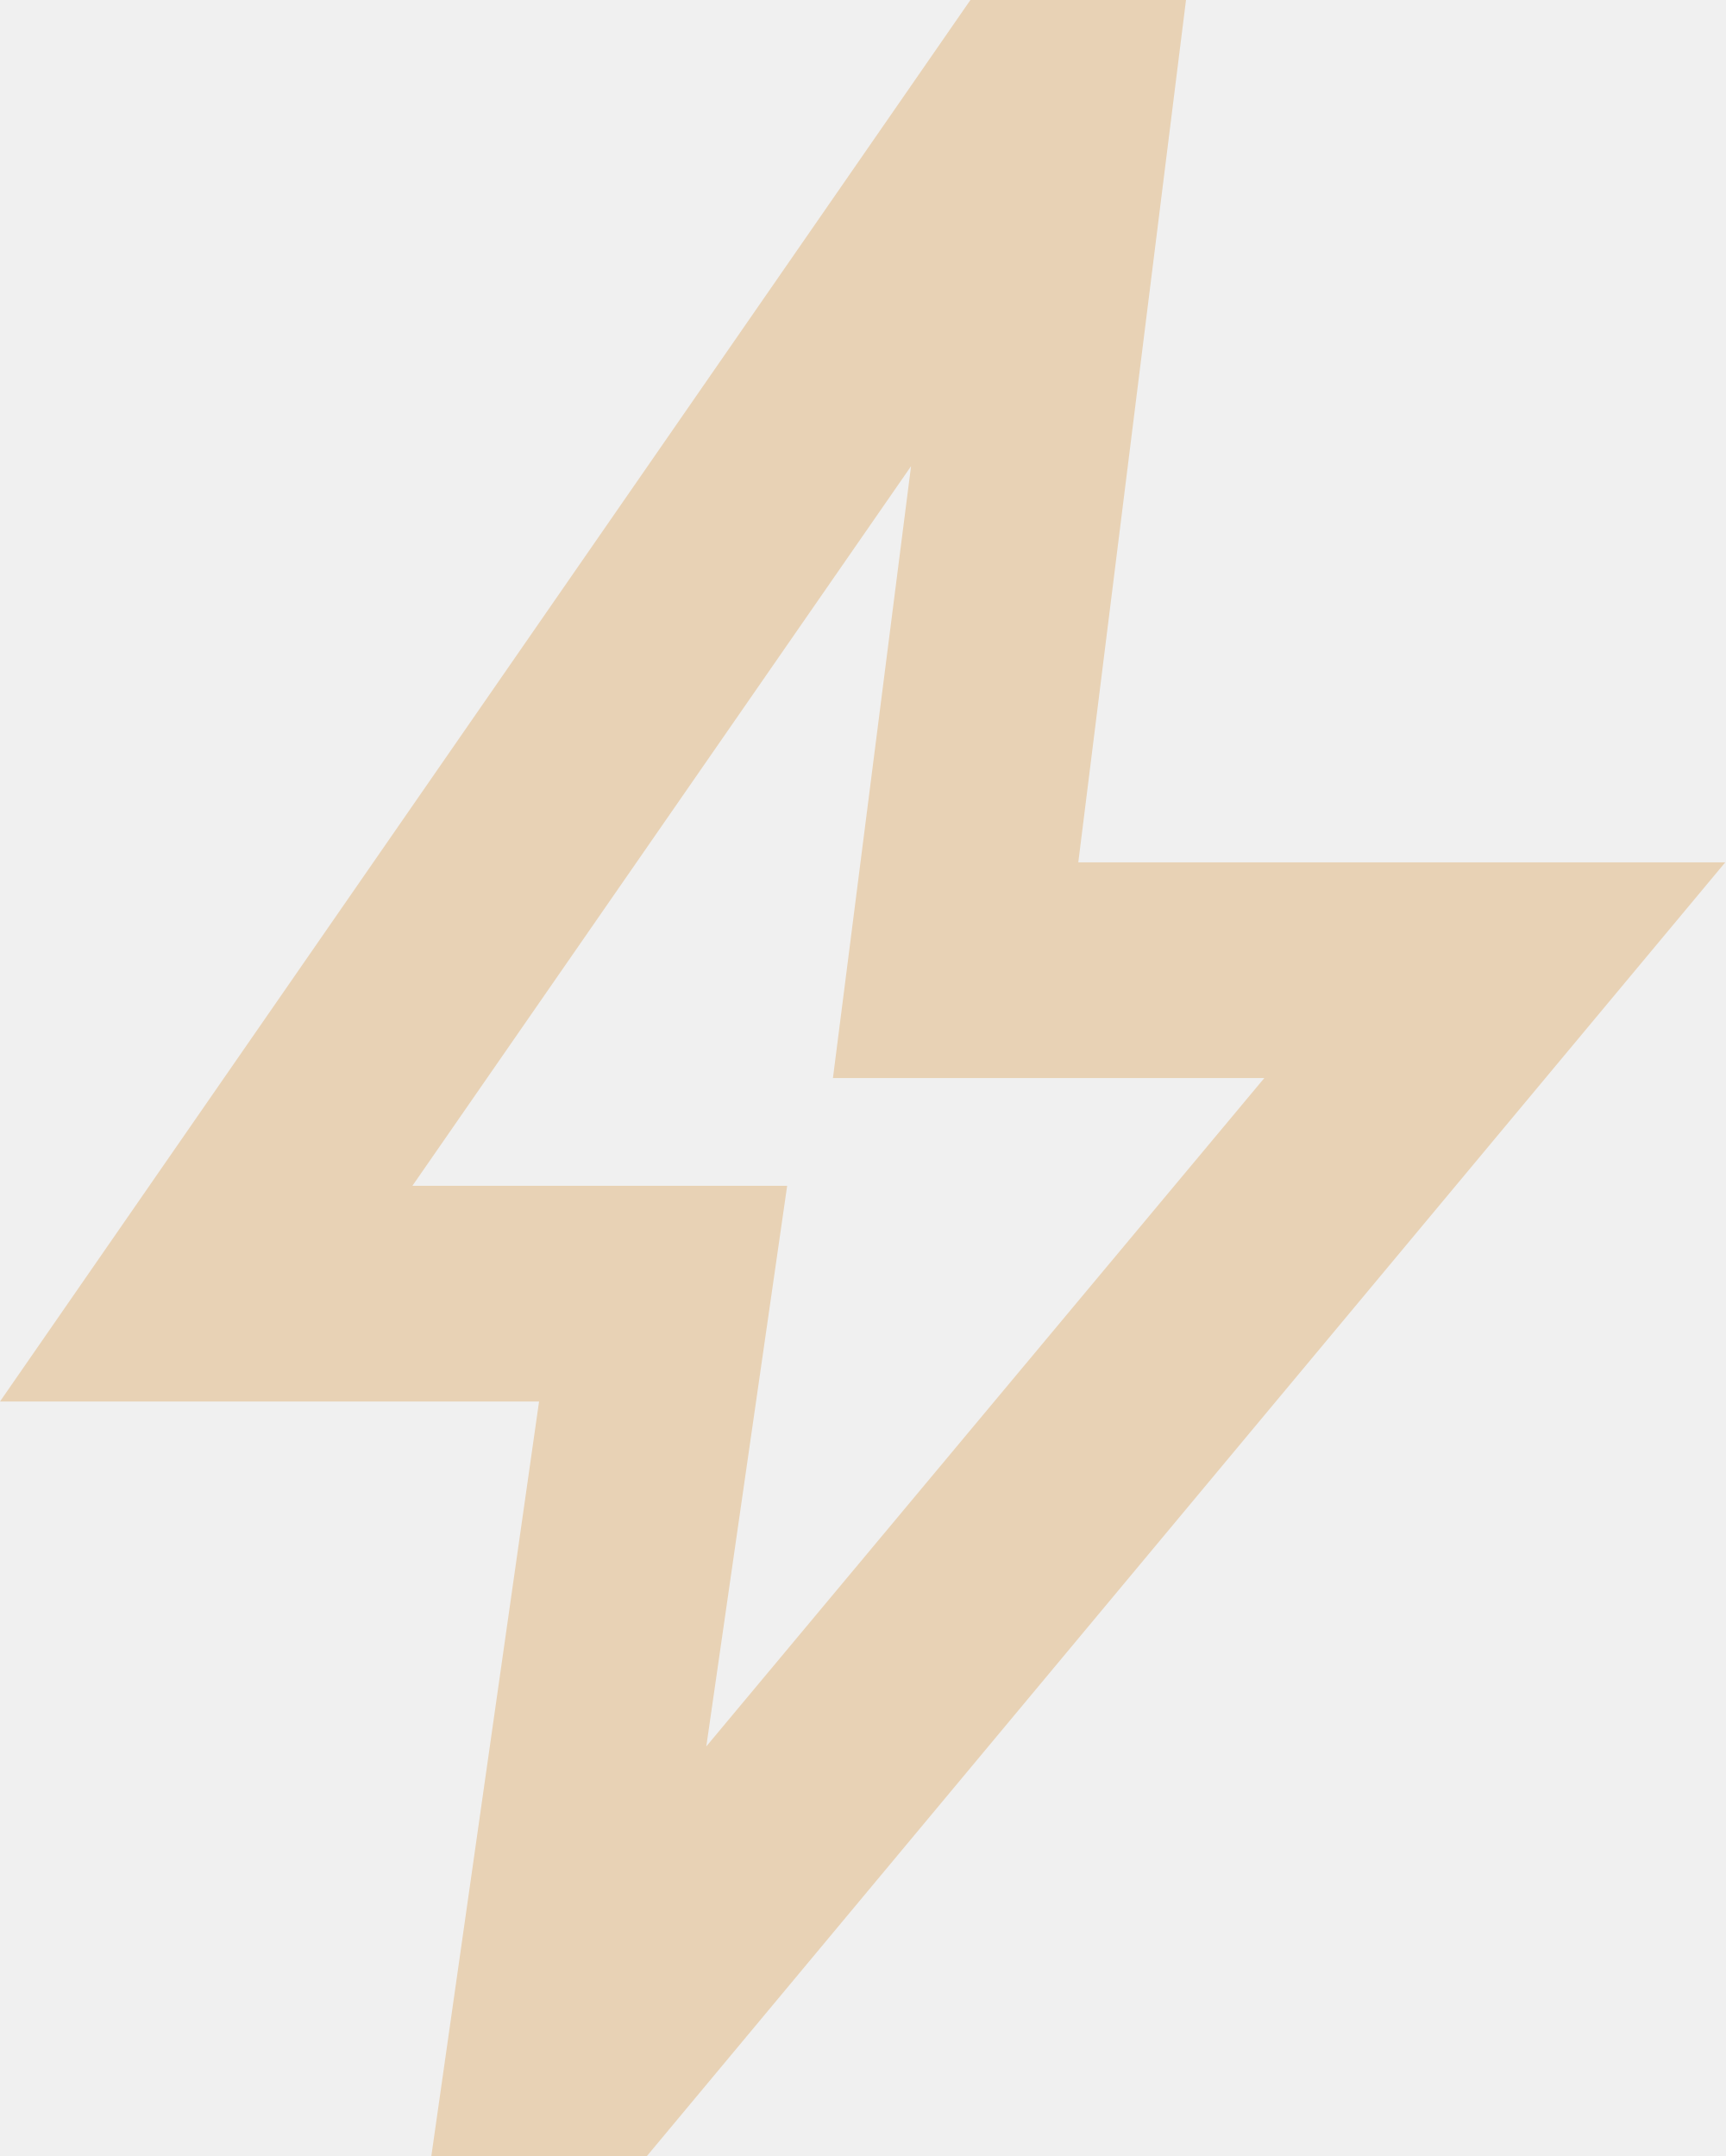
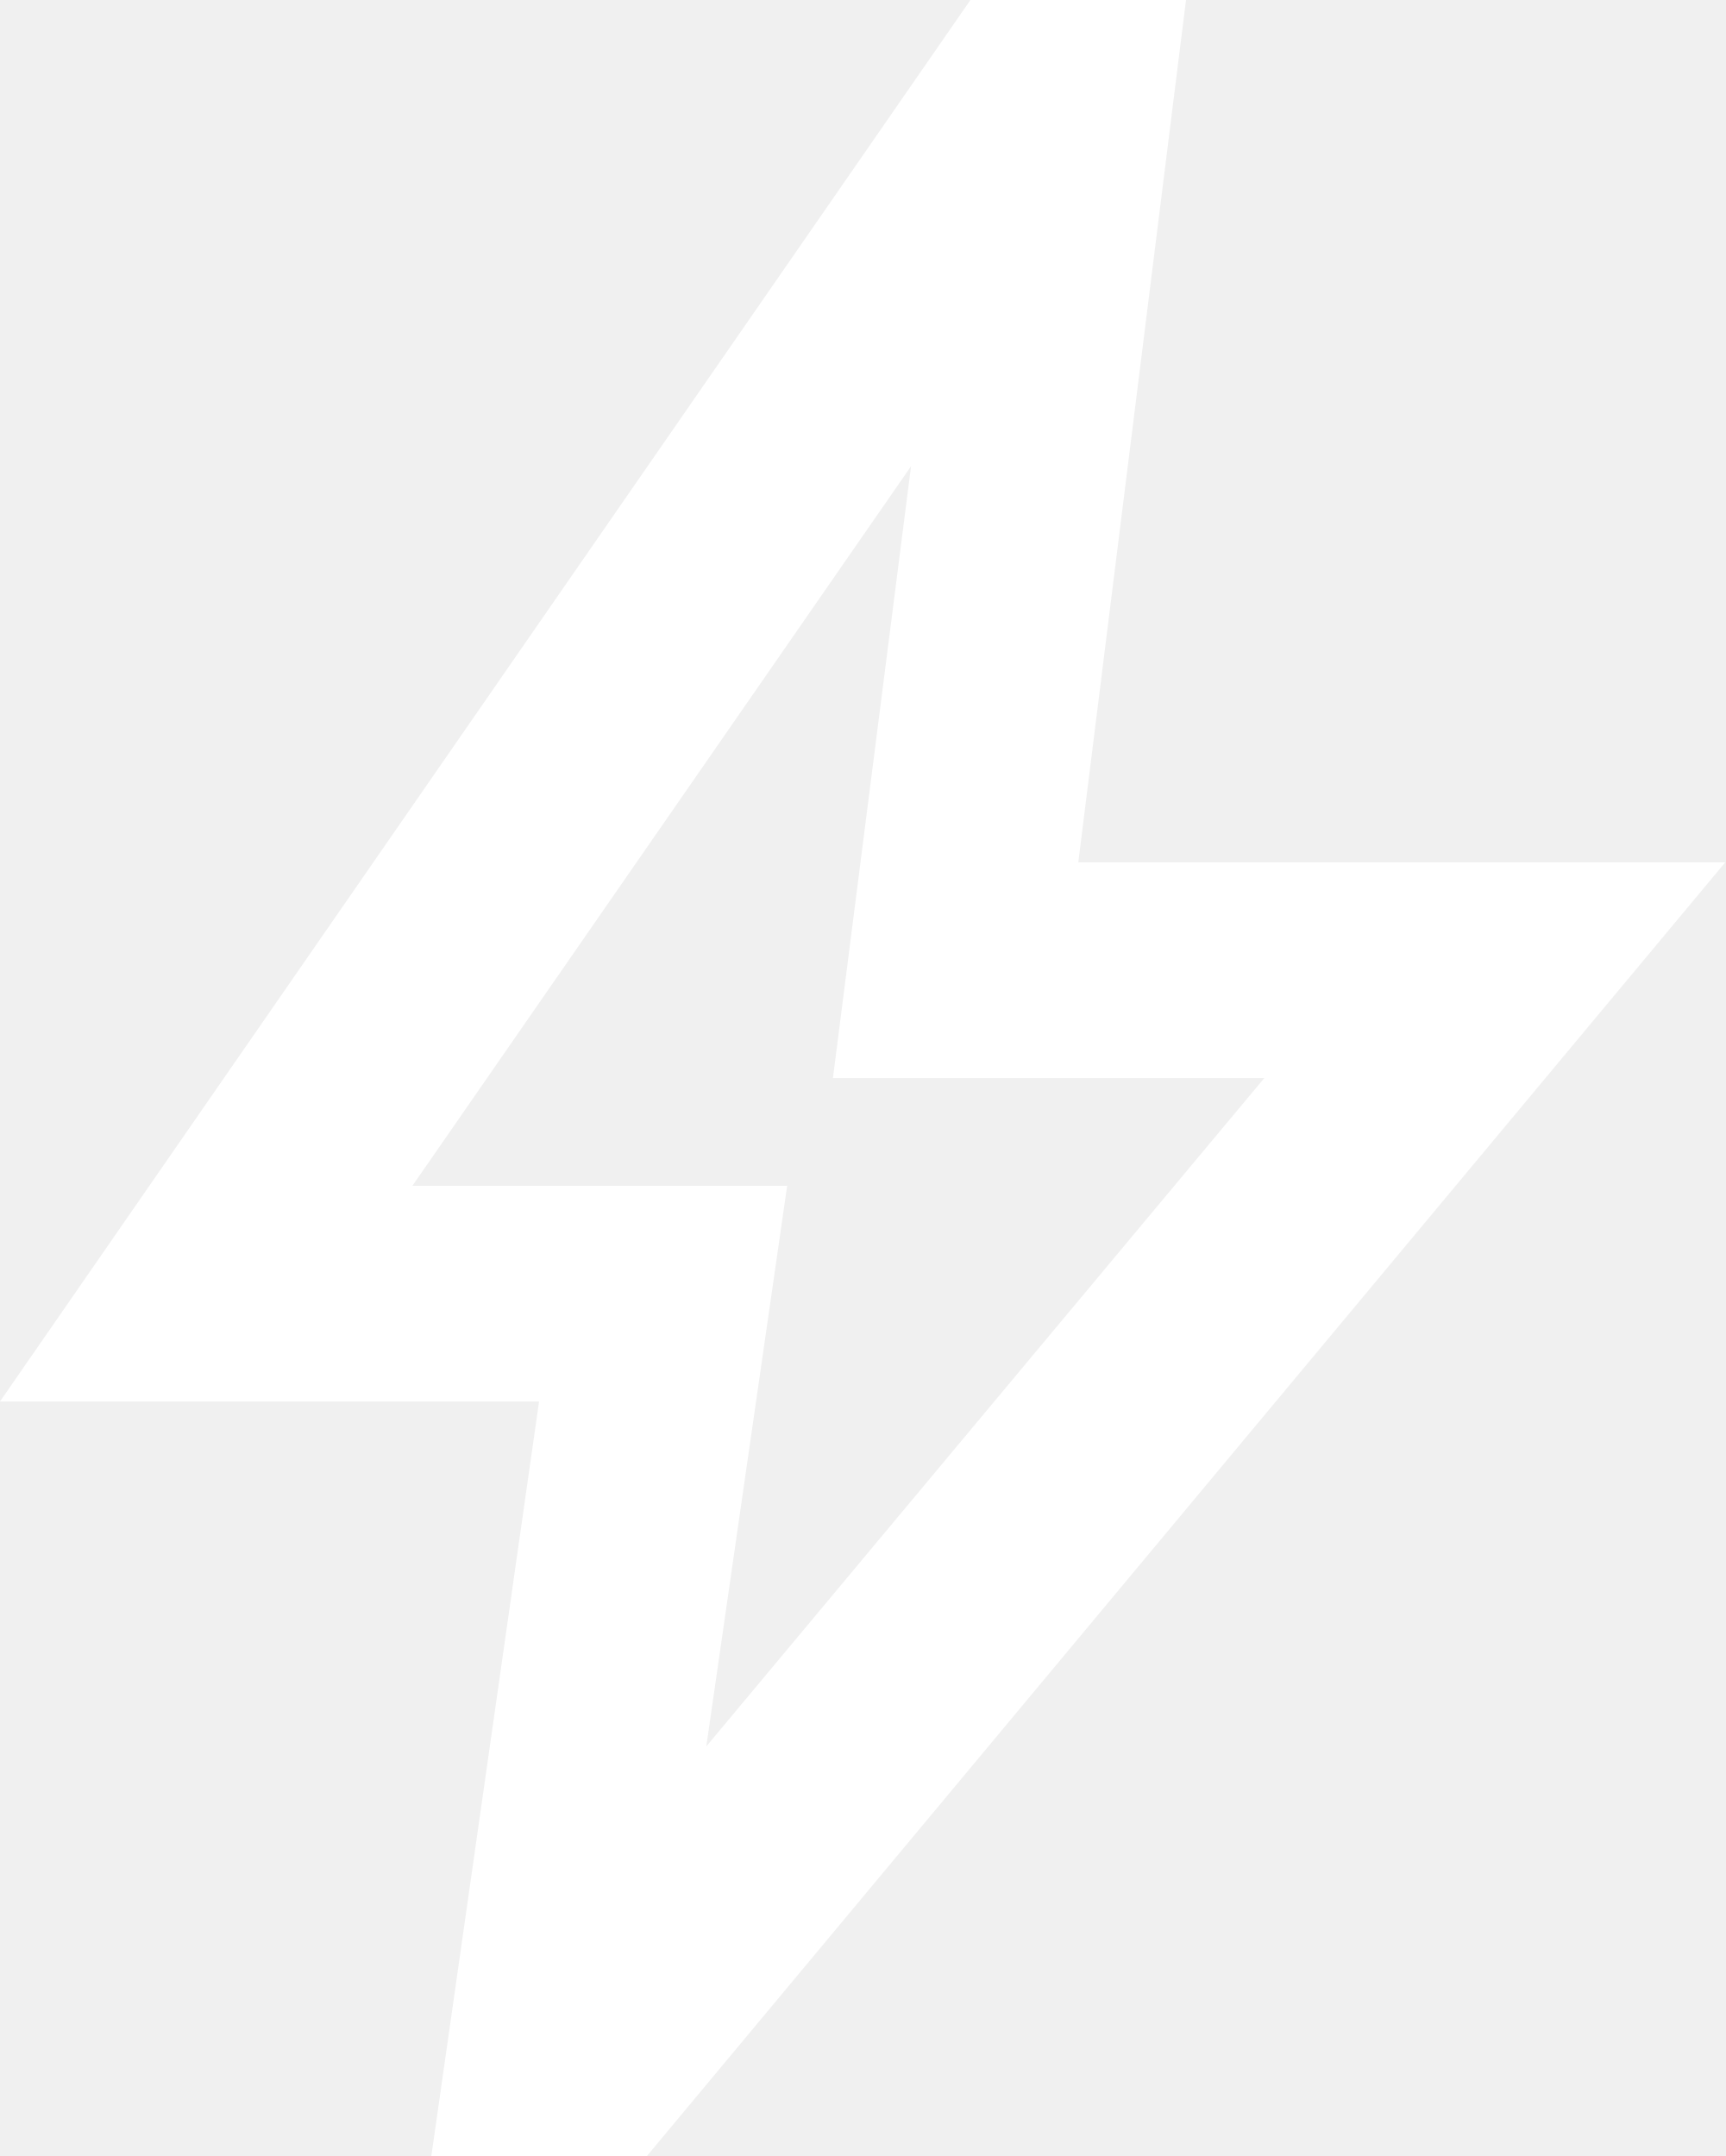
<svg xmlns="http://www.w3.org/2000/svg" preserveAspectRatio="none" overflow="visible" style="display: block;" width="10.667" height="13.333" viewBox="0 0 10.667 13.333" fill="none">
  <g id="Container">
-     <path id="Icon" d="M4.367 10.8L7.817 6.667H5.15L5.633 2.883L2.55 7.333H4.867L4.367 10.8V10.8M2.667 13.333L3.333 8.667H0L6 0H7.333L6.667 5.333H10.667L4 13.333H2.667V13.333M5.183 6.833V6.833V6.833V6.833V6.833V6.833V6.833V6.833" fill="#E8D2B5" />
+     <path id="Icon" d="M4.367 10.8L7.817 6.667H5.15L5.633 2.883L2.55 7.333H4.867L4.367 10.8V10.8M2.667 13.333L3.333 8.667H0L6 0H7.333L6.667 5.333H10.667L4 13.333H2.667V13.333M5.183 6.833V6.833V6.833V6.833V6.833V6.833V6.833V6.833" fill="#FFFFFF" />
  </g>
</svg>
